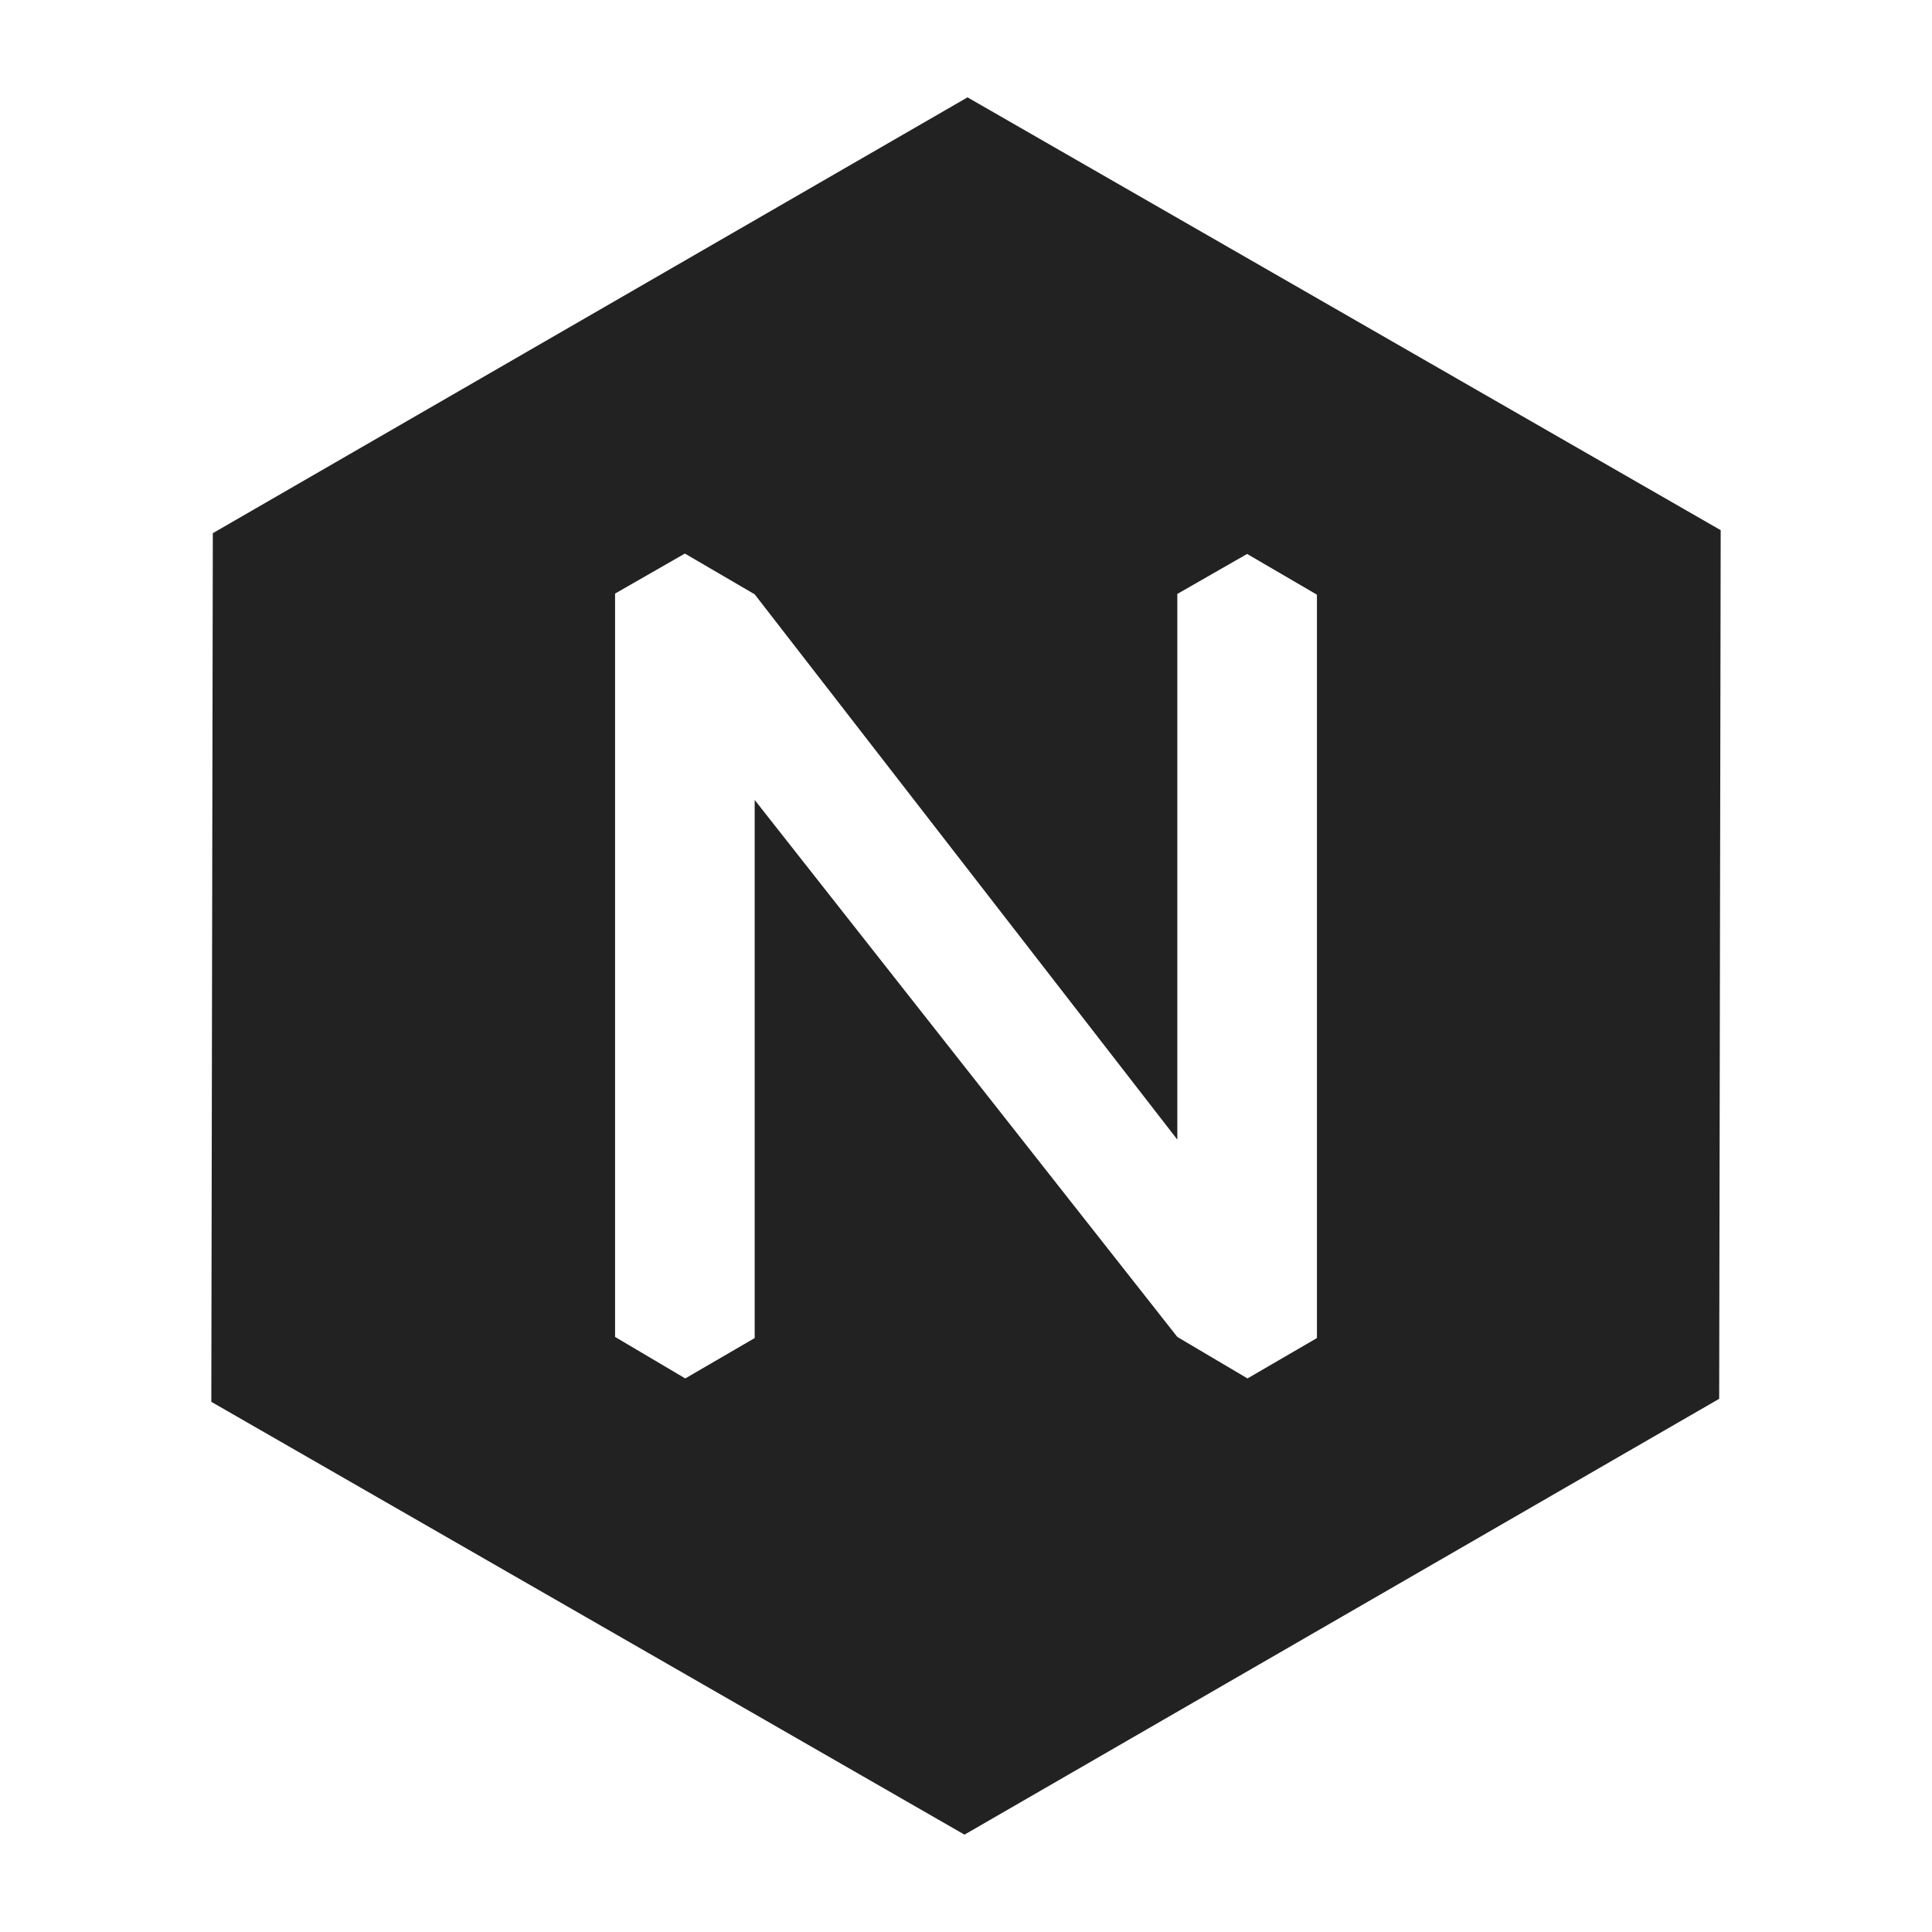
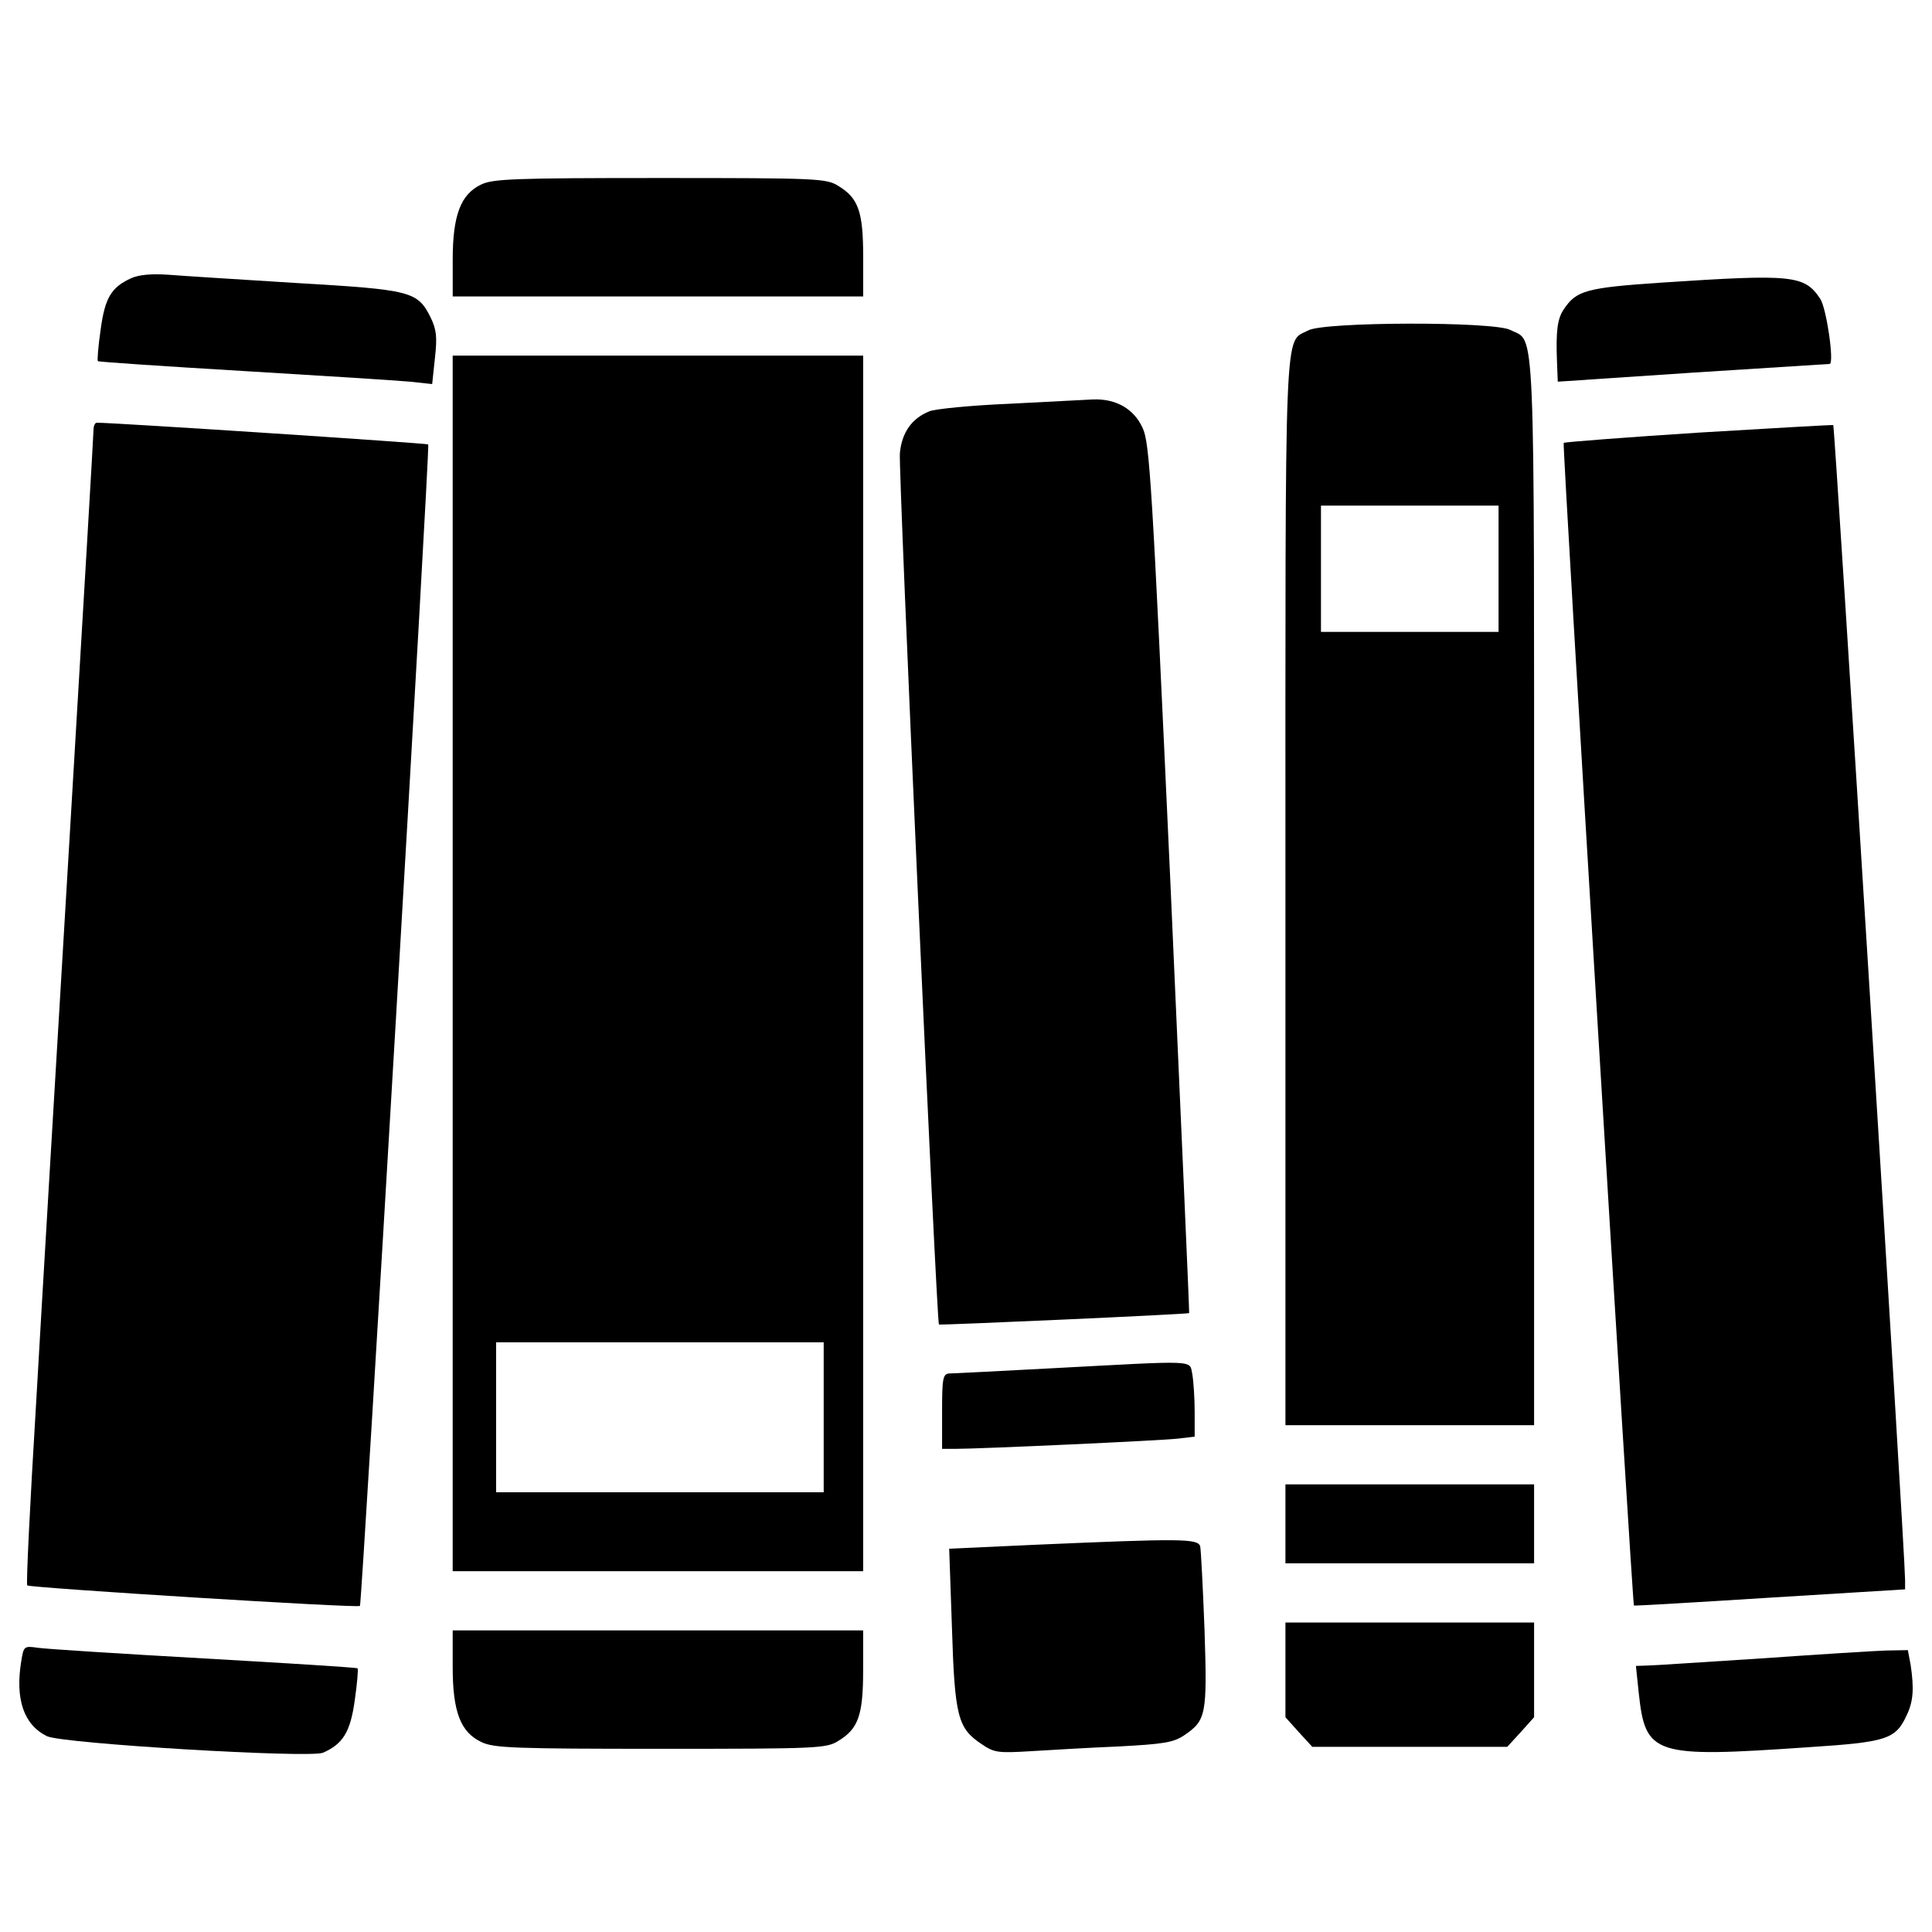
- <svg xmlns="http://www.w3.org/2000/svg" xml:space="preserve" enable-background="new 0 0 512 512" viewBox="0 0 512 512" height="512px" width="512px" y="0px" x="0px" id="NexT" version="1.1">
-   <defs id="defs3388" />
-   <path style="fill:#222222;fill-opacity:1" id="path3384" d="M 256.4,25.8 56.4,141.3 56,371.5 255.6,486.2 455.6,370.7 456,140.5 Z m 92.6,328.8 -18.4,10.7 -18.6,-11 0,0 -112,-142.3 0,142.6 -18.4,10.7 -18.6,-11 0,-197 18.5,-10.6 18.5,10.8 0,0 112,144.5 0,-144.6 18.5,-10.6 18.5,10.8 z" />
+ <svg xmlns="http://www.w3.org/2000/svg" version="1.1" x="0px" y="0px" viewBox="0 0 1000 1000" enable-background="new 0 0 1000 1000" xml:space="preserve">
+   <g>
+     <g transform="translate(0,511) scale(0.1,-0.1)">
+       <path d="M2488.2,4153.8c-104.2-51.1-145-159.3-145-388.1v-190h1062.3h1062.3V3780c0,234.9-24.5,304.4-128.7,367.7c-61.3,38.8-108.3,40.9-923.4,40.9C2655.7,4188.5,2549.4,4184.5,2488.2,4153.8z" />
+       <path d="M678.2,3669.7c-102.1-47-134.8-100.1-157.3-265.6c-12.3-85.8-18.4-159.3-14.3-163.4c4.1-4.1,343.2-26.6,753.8-51.1c410.6-24.5,796.7-49,862.1-55.2l114.4-12.3l14.3,134.8c12.3,108.3,8.2,147.1-22.5,210.4c-67.4,134.8-100.1,143-692.5,177.7c-292.1,18.4-590.4,36.8-663.9,42.9C784.5,3694.2,719.1,3688.1,678.2,3669.7z" />
+       <path d="M8600.2,3647.2c-392.2-26.6-441.2-40.9-506.6-138.9c-32.7-49-40.8-112.4-34.7-269.7l4.1-104.2l700.7,47c384,24.5,702.7,44.9,706.8,44.9c24.5,4.1-16.4,288-49,337.1C9339.7,3686,9280.5,3692.2,8600.2,3647.2z" />
+       <path d="M6771.9,3400c-126.7-67.4-118.5,112.4-118.5-2908.9v-2757.8h643.5h643.5V491.1c0,3031.5,8.2,2843.6-122.6,2911C7732,3447,6853.6,3445,6771.9,3400z M7756.5,2166.2v-326.8h-459.6h-459.6v326.8V2493h459.6h459.6V2166.2z" />
+       <path d="M2343.1,123.4v-3145.9h1062.3h1062.3V123.4v3145.9H3405.4H2343.1V123.4z M4263.4-2225.8V-2614h-847.8h-847.8v388.1v388.1h847.8h847.8V-2225.8z" />
+       <path d="M5223.5,3020.1c-196.1-8.2-382-26.6-412.6-38.8c-91.9-36.8-143-110.3-153.2-216.5c-8.2-91.9,190-4500.3,202.2-4510.5c6.1-4.1,1291,53.1,1295.1,59.2c2.1,0-42.9,1013.2-98,2249.1c-94,2053-106.2,2255.2-143,2332.9c-44.9,98-136.8,151.2-255.4,147.1C5615.7,3040.5,5419.6,3030.3,5223.5,3020.1z" />
+       <path d="M484.2,2887.3c0-20.4-55.2-960.1-122.6-2089.8C294.2-332.2,214.5-1666.1,185.9-2170.7c-30.6-502.5-51.1-919.3-44.9-925.4c12.3-12.3,1711.9-118.5,1722.1-106.2c10.2,10.2,363.6,6003.8,353.4,6012c-6.1,6.1-1622,112.4-1716,112.4C492.3,2922,484.2,2905.7,484.2,2887.3z" />
+       <path d="M8794.3,2870.9c-380-24.5-694.6-49-700.7-53.1c-8.2-8.2,355.5-6007.9,363.6-6018.1c2.1-2,318.7,16.3,704.8,40.9l698.7,42.9v49c0,138.9-363.6,5973.2-371.8,5977.2C9484.7,2911.8,9172.2,2893.4,8794.3,2870.9z" />
+       <path d="M5438-1972.5c-269.7-14.3-506.6-26.6-525-26.6c-32.7-2-36.8-26.6-36.8-196.1v-194.1h67.4c128.7,0,1068.4,42.9,1154.2,53.1l85.8,10.2v128.7c0,71.5-6.1,159.3-12.2,194.1C6155-1927.6,6210.1-1931.7,5438-1972.5z" />
+       <path d="M6653.4-2777.4v-204.3h643.5h643.5v204.3v204.3h-643.5h-643.5V-2777.4z" />
+       <path d="M5358.3-2885.7l-445.3-20.4l14.3-410.6c14.3-459.6,30.6-518.8,153.2-600.6c65.4-44.9,85.8-47,255.4-36.8c102.1,6.1,306.4,18.4,455.5,24.5c230.9,12.3,281.9,20.4,337.1,57.2c114.4,77.6,120.5,104.2,106.2,543.4c-8.2,218.6-18.4,414.7-22.5,435.1C6199.9-2853,6114.1-2853,5358.3-2885.7z" />
+       <path d="M6653.4-3533.2v-245.1l69.5-77.6l69.4-75.6h504.6h504.6l69.4,75.6l69.5,77.6v245.1v245.1h-643.5h-643.5V-3533.2z" />
+       <path d="M2343.1-3516.9c0-234.9,40.9-339.1,149.1-390.2c63.3-30.6,169.6-34.7,927.4-34.7c811,0,858,2,919.3,40.8c104.2,63.3,128.7,132.8,128.7,367.7v204.3H3405.4H2343.1V-3516.9z" />
+       <path d="M110.3-3486.3c-32.7-198.1,12.2-330.9,132.8-390.2c81.7-38.8,1356.4-114.4,1427.9-85.8c104.2,44.9,143,108.3,165.5,273.7c12.3,85.8,18.4,159.3,14.3,163.4c-4.1,4.1-361.6,26.5-794.6,51.1c-433.1,24.5-819.2,49-860,55.2C124.6-3408.6,122.6-3410.7,110.3-3486.3z" />
+       <path d="M9115-3474c-292.1-18.4-557.7-36.8-588.3-36.8l-59.2-2l14.3-136.9c34.7-326.9,75.6-339.1,878.4-283.9c406.5,26.6,451.4,40.9,508.7,165.5c34.7,71.5,38.8,138.9,20.4,261.5l-14.3,75.6l-114.4-2.1C9697.2-3435.2,9407.1-3453.6,9115-3474z" />
+     </g>
+   </g>
</svg>
